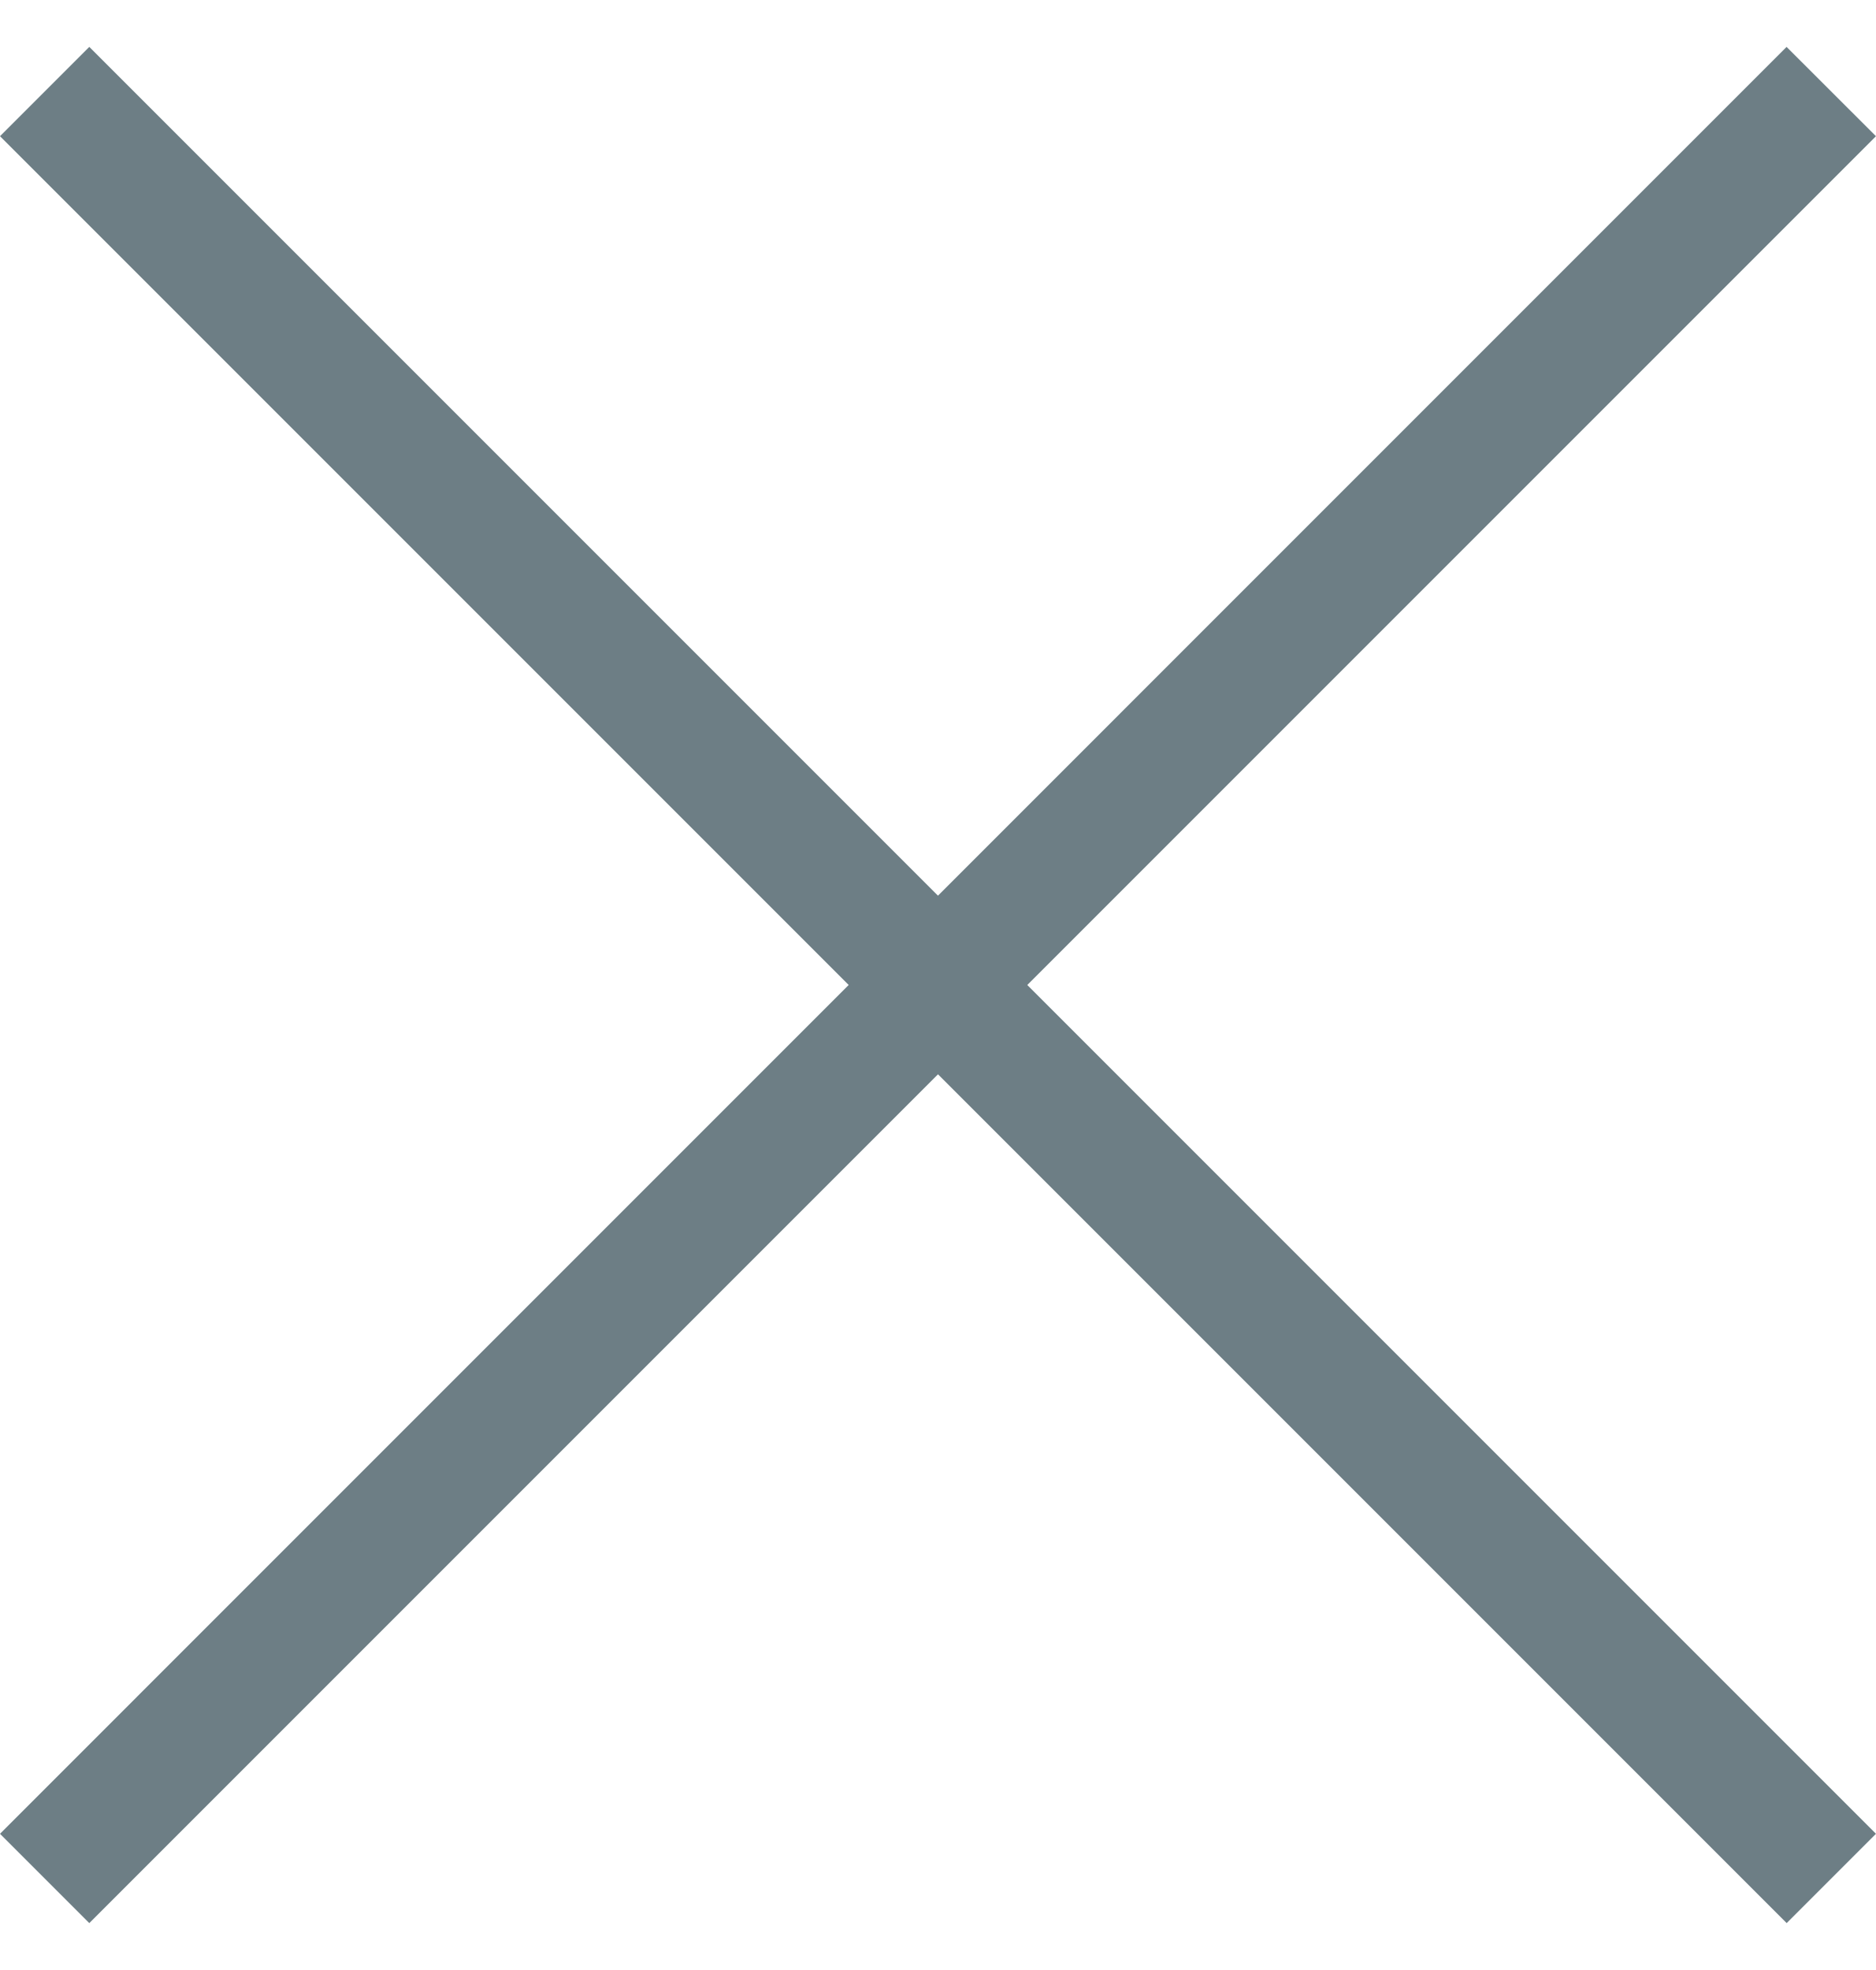
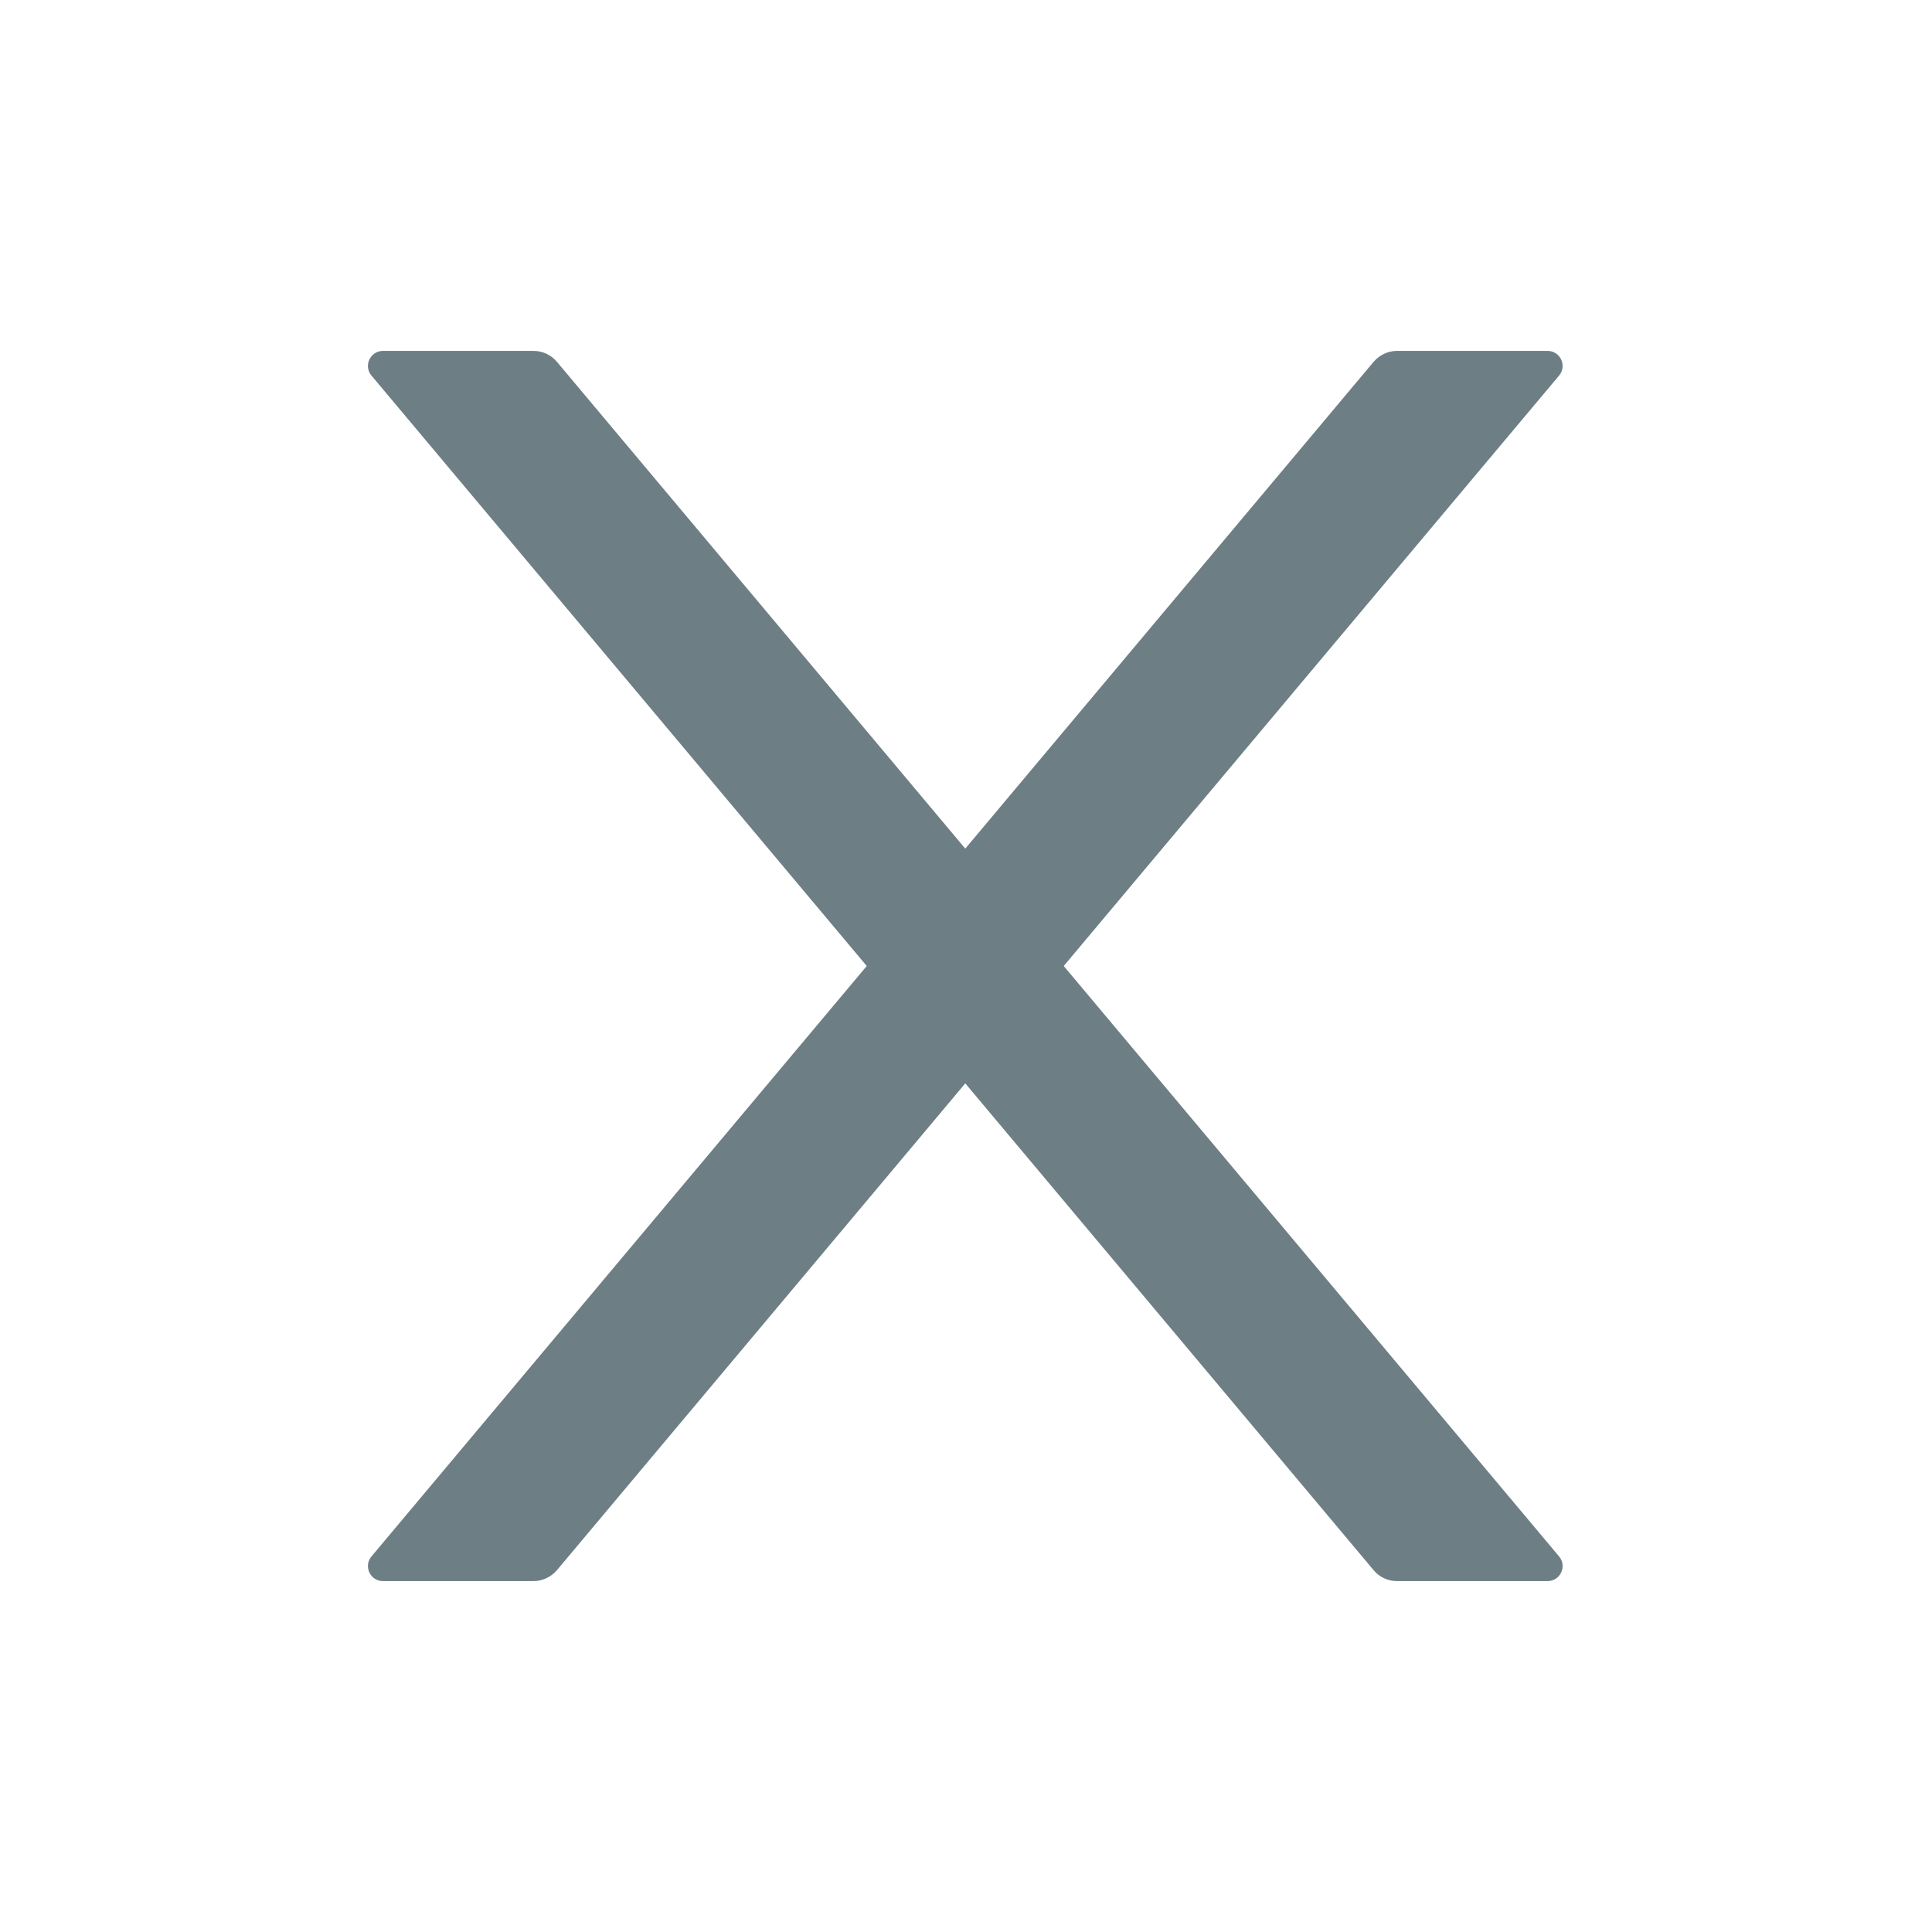
- <svg xmlns="http://www.w3.org/2000/svg" width="20" height="21" fill="none">
-   <path d="M.952 20.5L0 19.548 19.047.5l.953.952L.952 20.5z" fill="#6D7E85" />
-   <path d="M0 1.452L.952.5 20 19.548l-.952.952L0 1.452z" fill="#6D7E85" />
+ <svg xmlns="http://www.w3.org/2000/svg" width="24" height="24" viewBox="0 0 24 24" fill="none">
+   <path d="M13.214 12L19.367 4.666C19.47 4.545 19.383 4.359 19.224 4.359H17.353C17.243 4.359 17.138 4.409 17.065 4.493L11.991 10.542L6.917 4.493C6.846 4.409 6.741 4.359 6.628 4.359H4.758C4.599 4.359 4.512 4.545 4.615 4.666L10.767 12L4.615 19.334C4.592 19.361 4.577 19.394 4.572 19.429C4.568 19.465 4.573 19.501 4.588 19.533C4.603 19.565 4.627 19.593 4.657 19.612C4.687 19.631 4.722 19.641 4.758 19.641H6.628C6.738 19.641 6.844 19.591 6.917 19.507L11.991 13.458L17.065 19.507C17.135 19.591 17.241 19.641 17.353 19.641H19.224C19.383 19.641 19.47 19.456 19.367 19.334L13.214 12Z" fill="#6D7E85" />
</svg>
